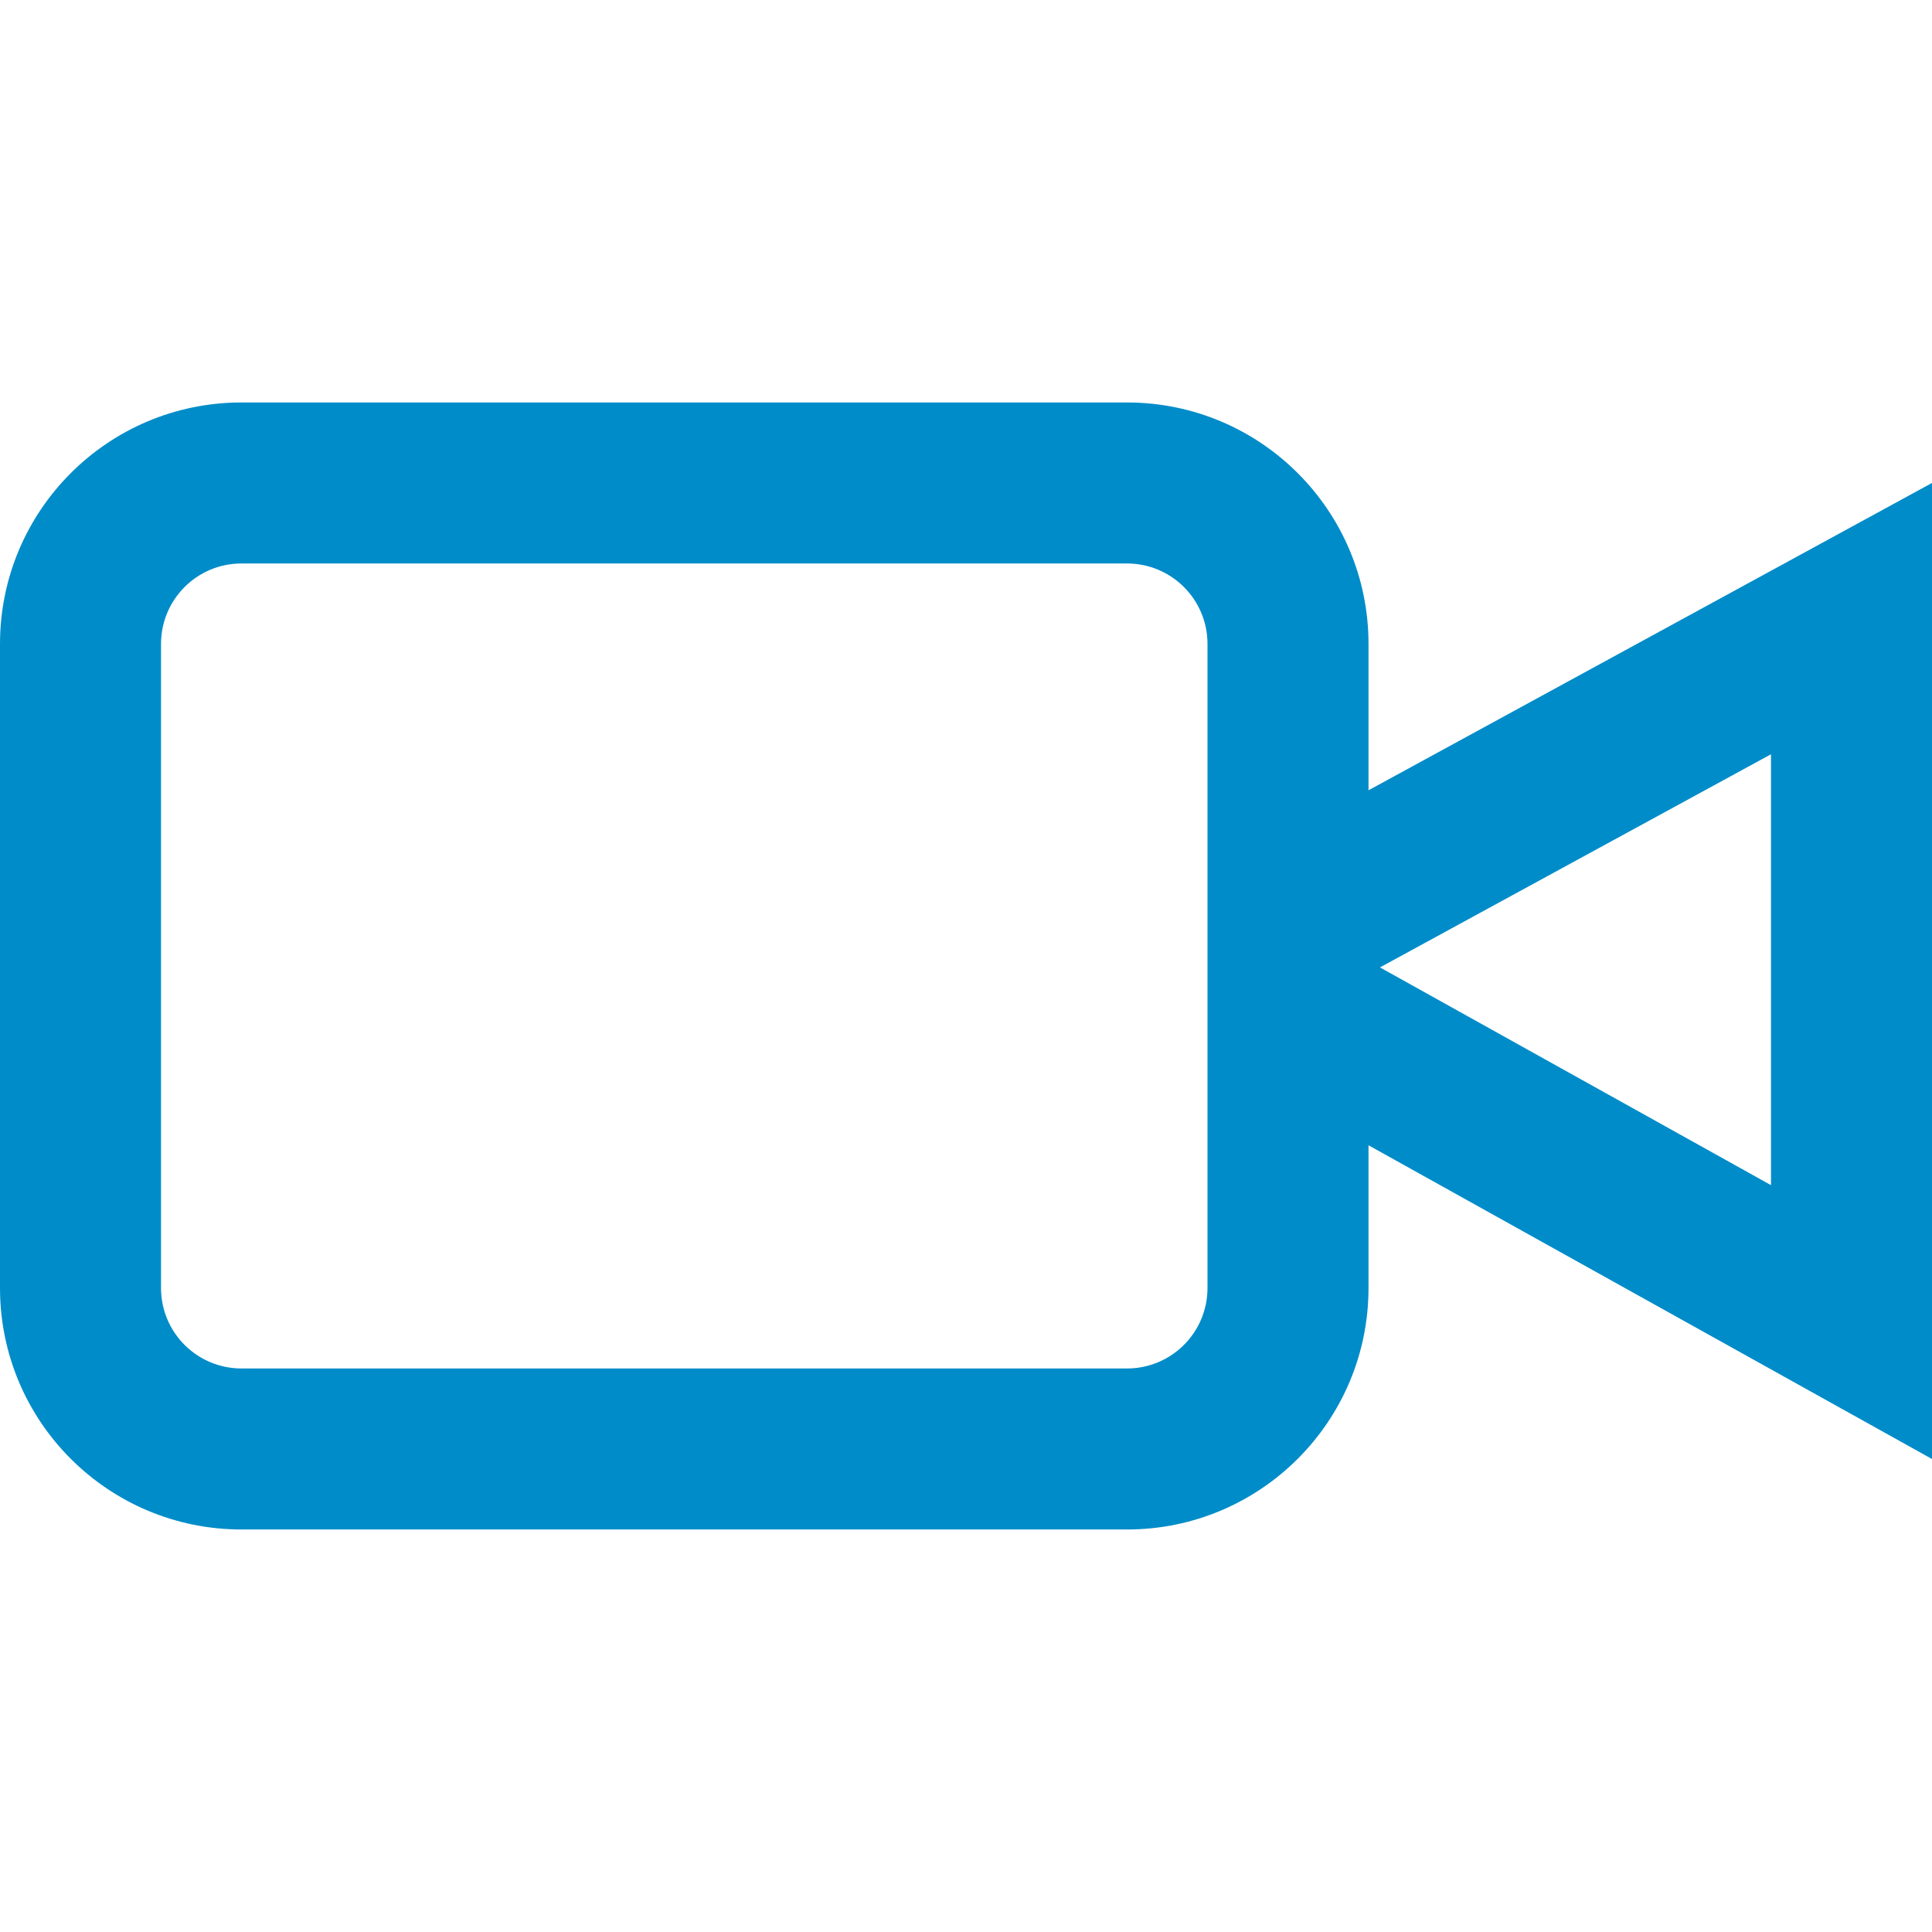
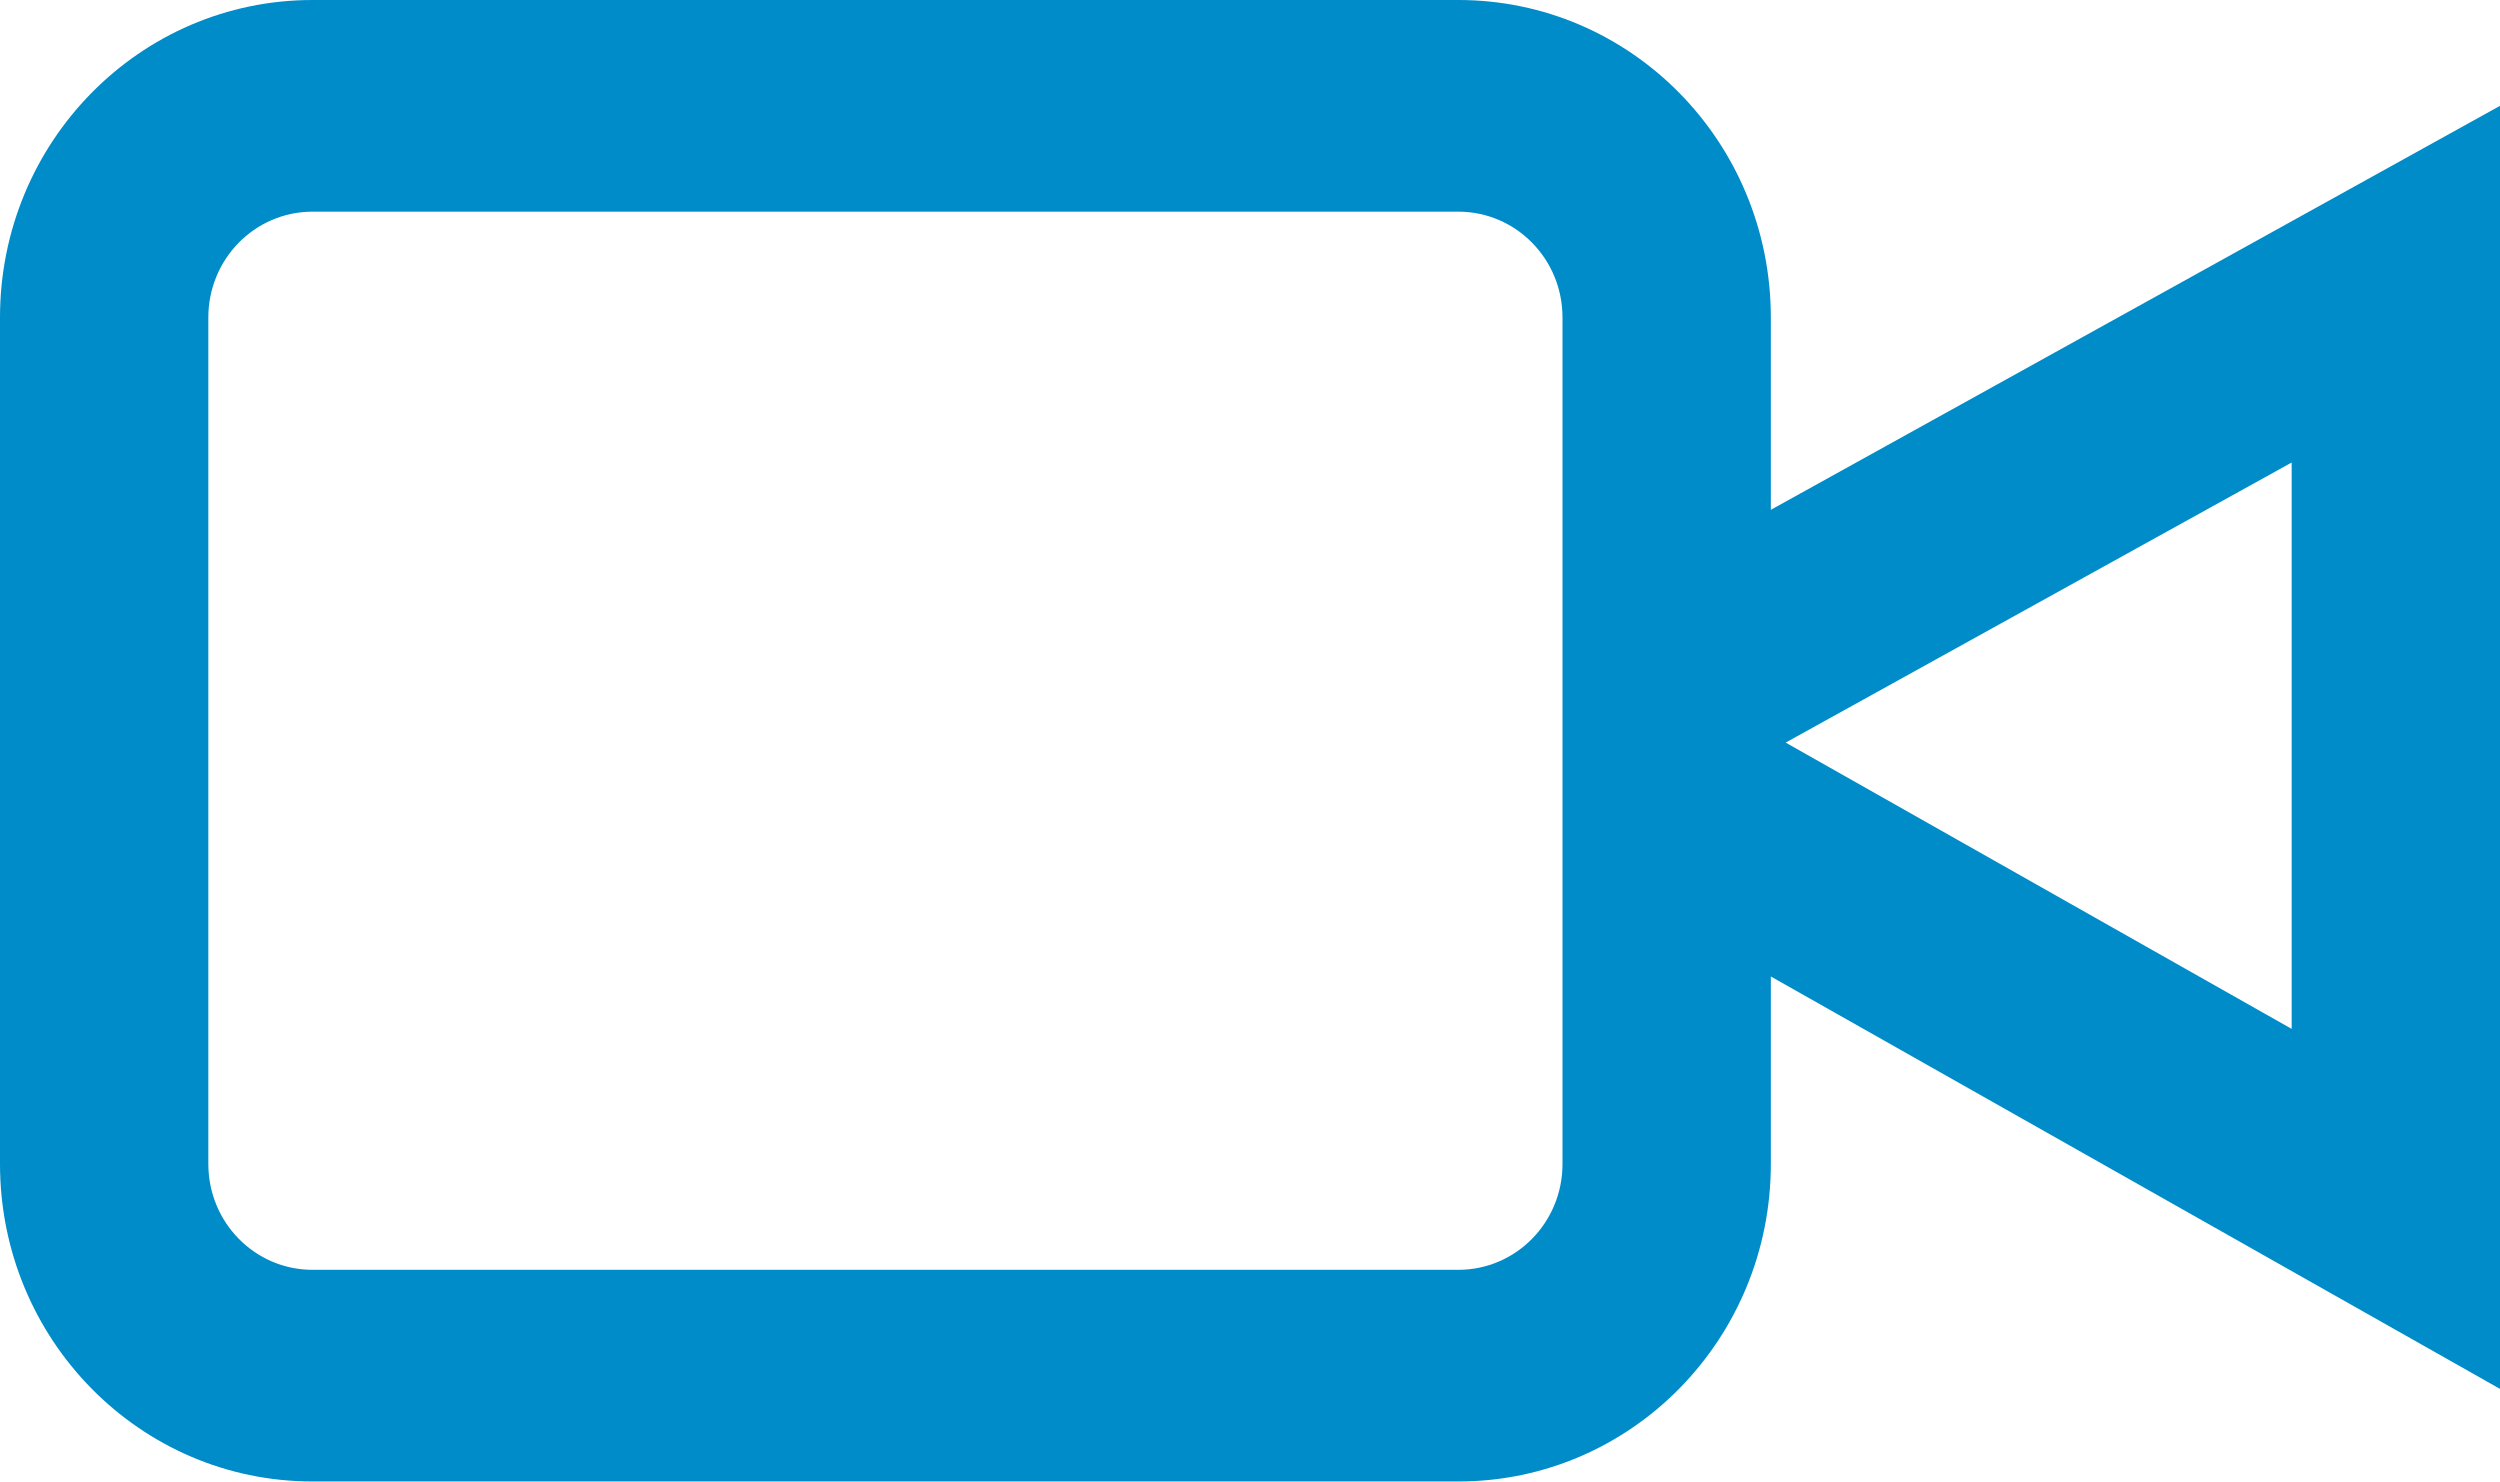
- <svg xmlns="http://www.w3.org/2000/svg" width="44" height="44" viewBox="0 0 44 44" fill="none">
-   <path d="M31.167 17.998V14.666C31.167 11.627 28.705 9.166 25.667 9.166H5.5C2.461 9.166 0 11.627 0 14.666V29.333C0 32.371 2.461 34.833 5.5 34.833H25.667C28.705 34.833 31.167 32.371 31.167 29.333V26.083L44 33.228V10.999L31.167 17.998ZM27.5 29.333C27.5 30.346 26.68 31.166 25.667 31.166H5.5C4.487 31.166 3.667 30.346 3.667 29.333V14.666C3.667 13.653 4.487 12.833 5.5 12.833H25.667C26.68 12.833 27.5 13.653 27.5 14.666V29.333ZM40.333 26.991L31.428 22.032L40.333 17.178V26.991Z" fill="#008CC9" />
+ <svg xmlns="http://www.w3.org/2000/svg" width="27" height="16" viewBox="0 0 27 16" fill="none">
+   <path d="M19.125 5.506V3.429C19.125 1.534 17.615 0 15.75 0H3.375C1.51 0 0 1.534 0 3.429V12.571C0 14.466 1.51 16 3.375 16H15.75C17.615 16 19.125 14.466 19.125 12.571V10.546L27 15V1.143L19.125 5.506ZM16.875 12.571C16.875 13.203 16.372 13.714 15.75 13.714H3.375C2.753 13.714 2.25 13.203 2.25 12.571V3.429C2.25 2.797 2.753 2.286 3.375 2.286H15.75C16.372 2.286 16.875 2.797 16.875 3.429V12.571ZM24.75 11.112L19.285 8.02L24.75 4.995V11.112Z" fill="#008CC9" />
</svg>
